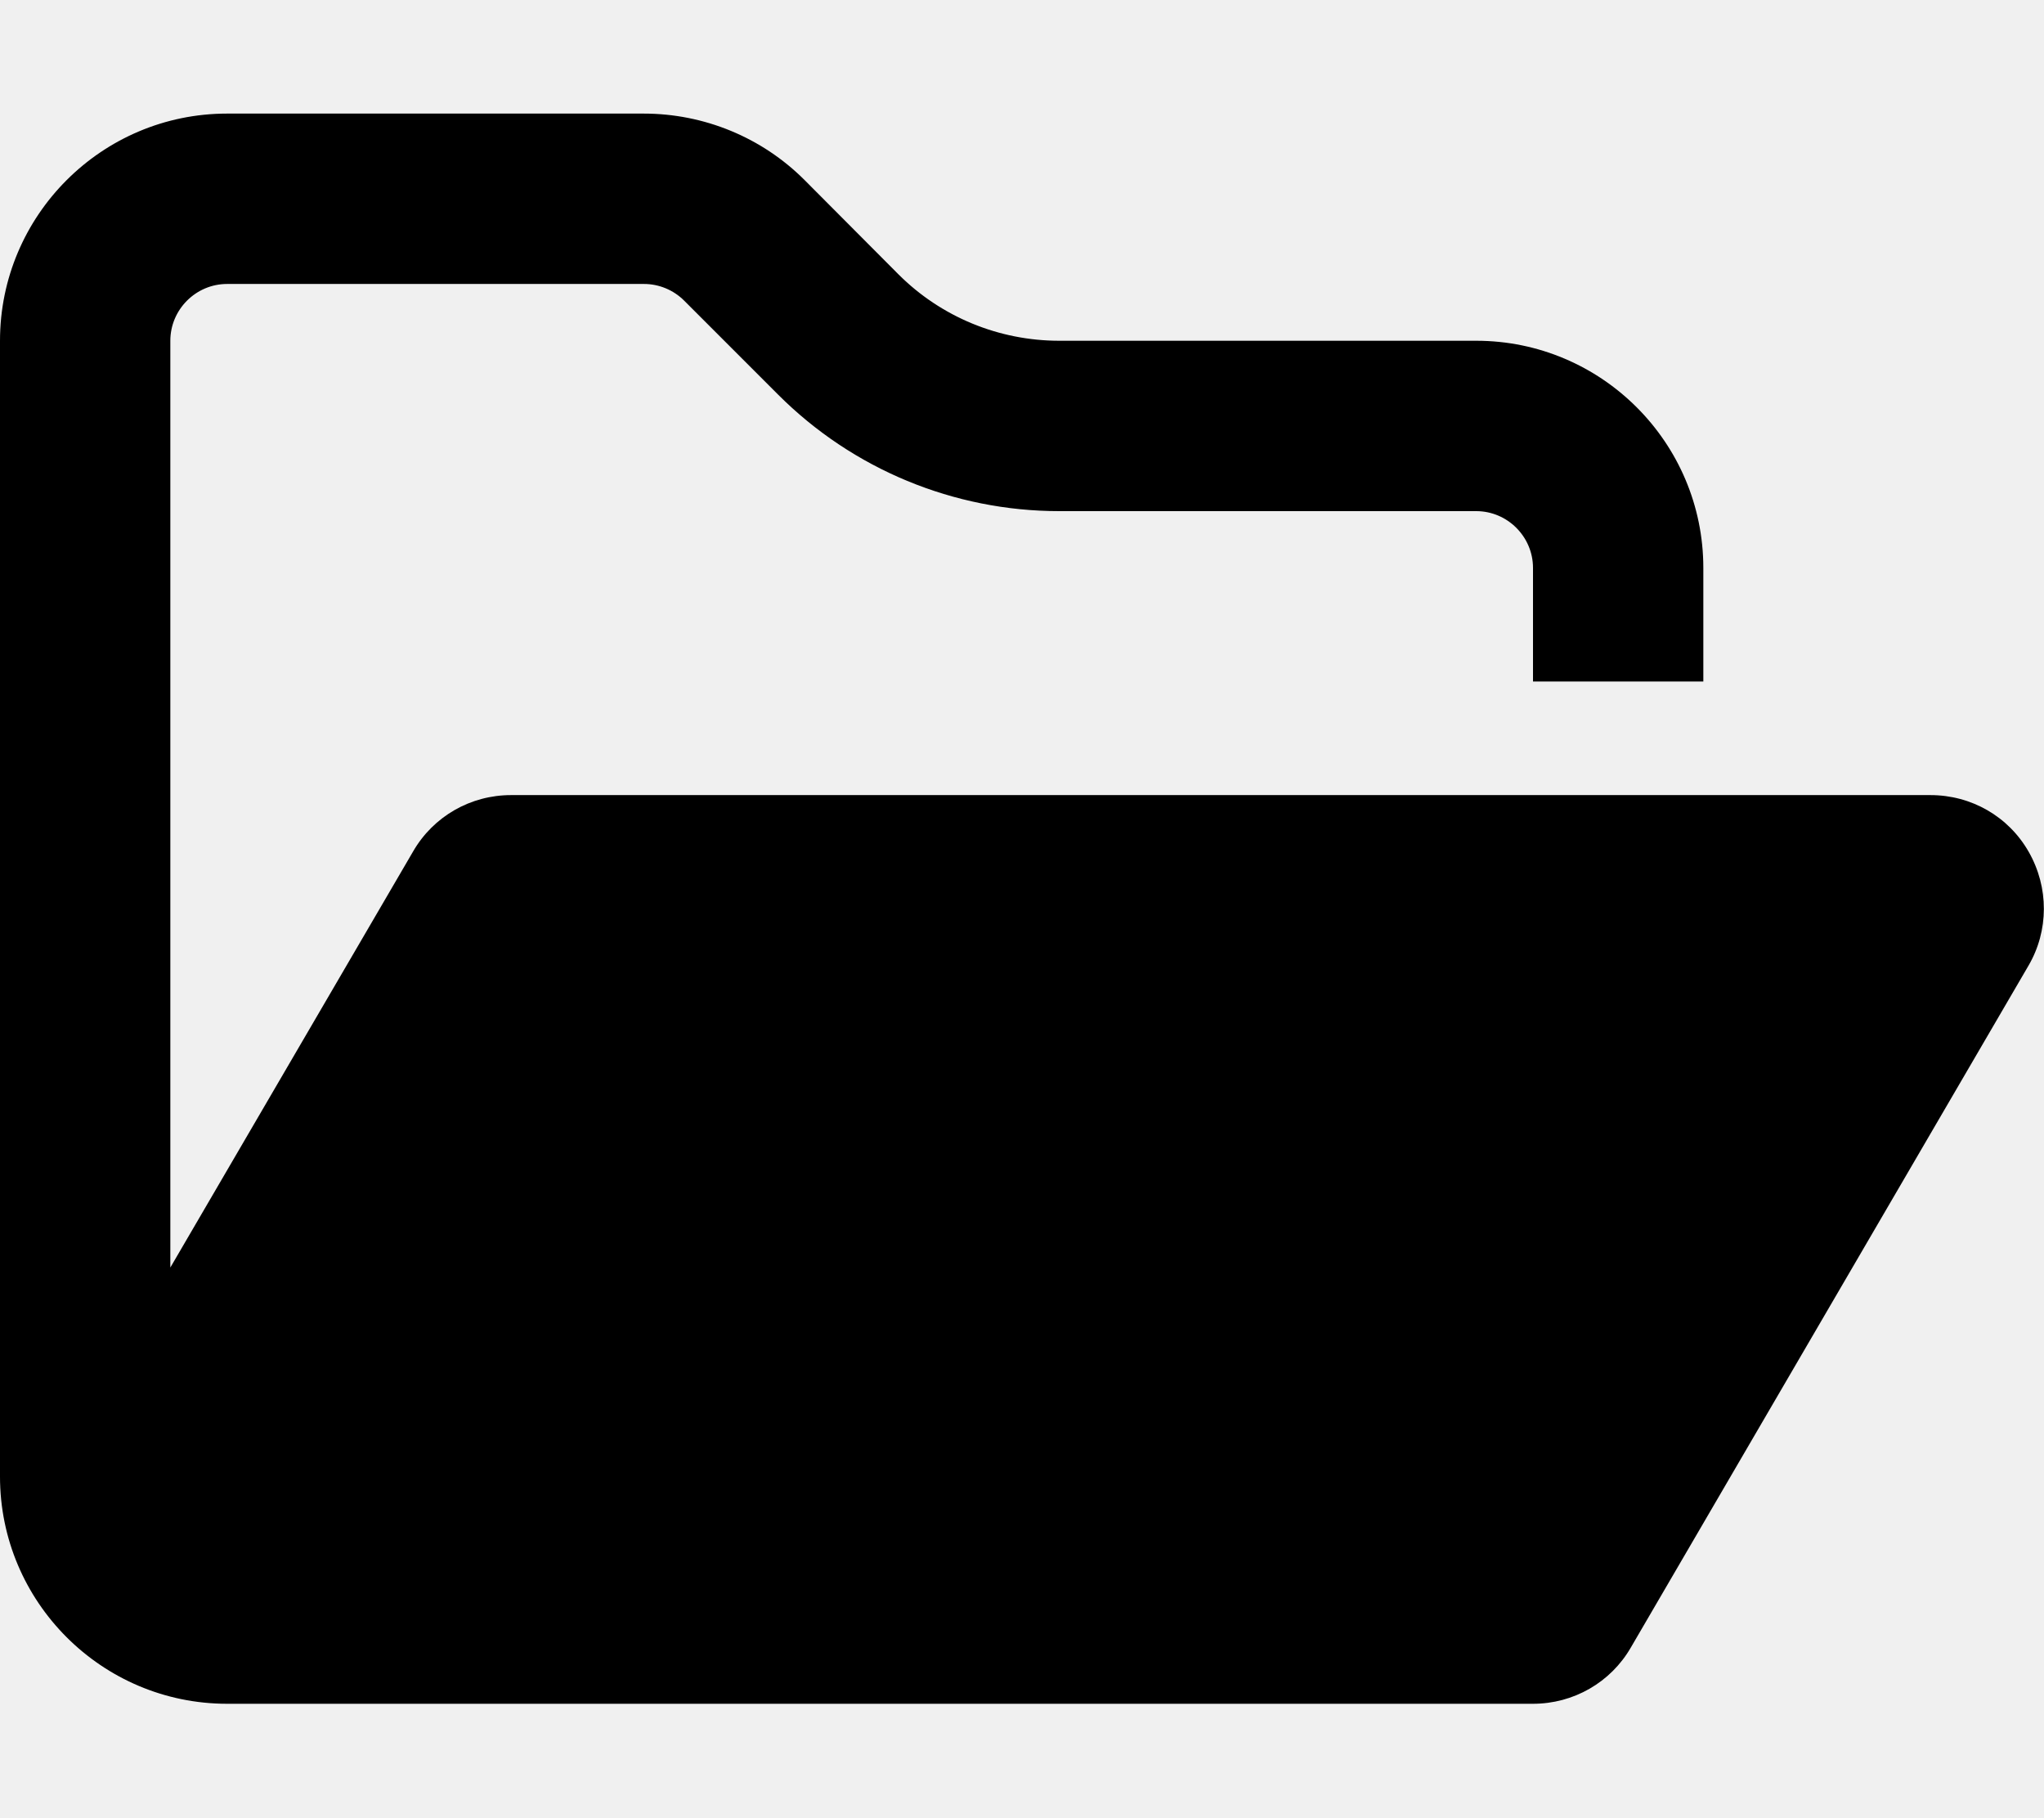
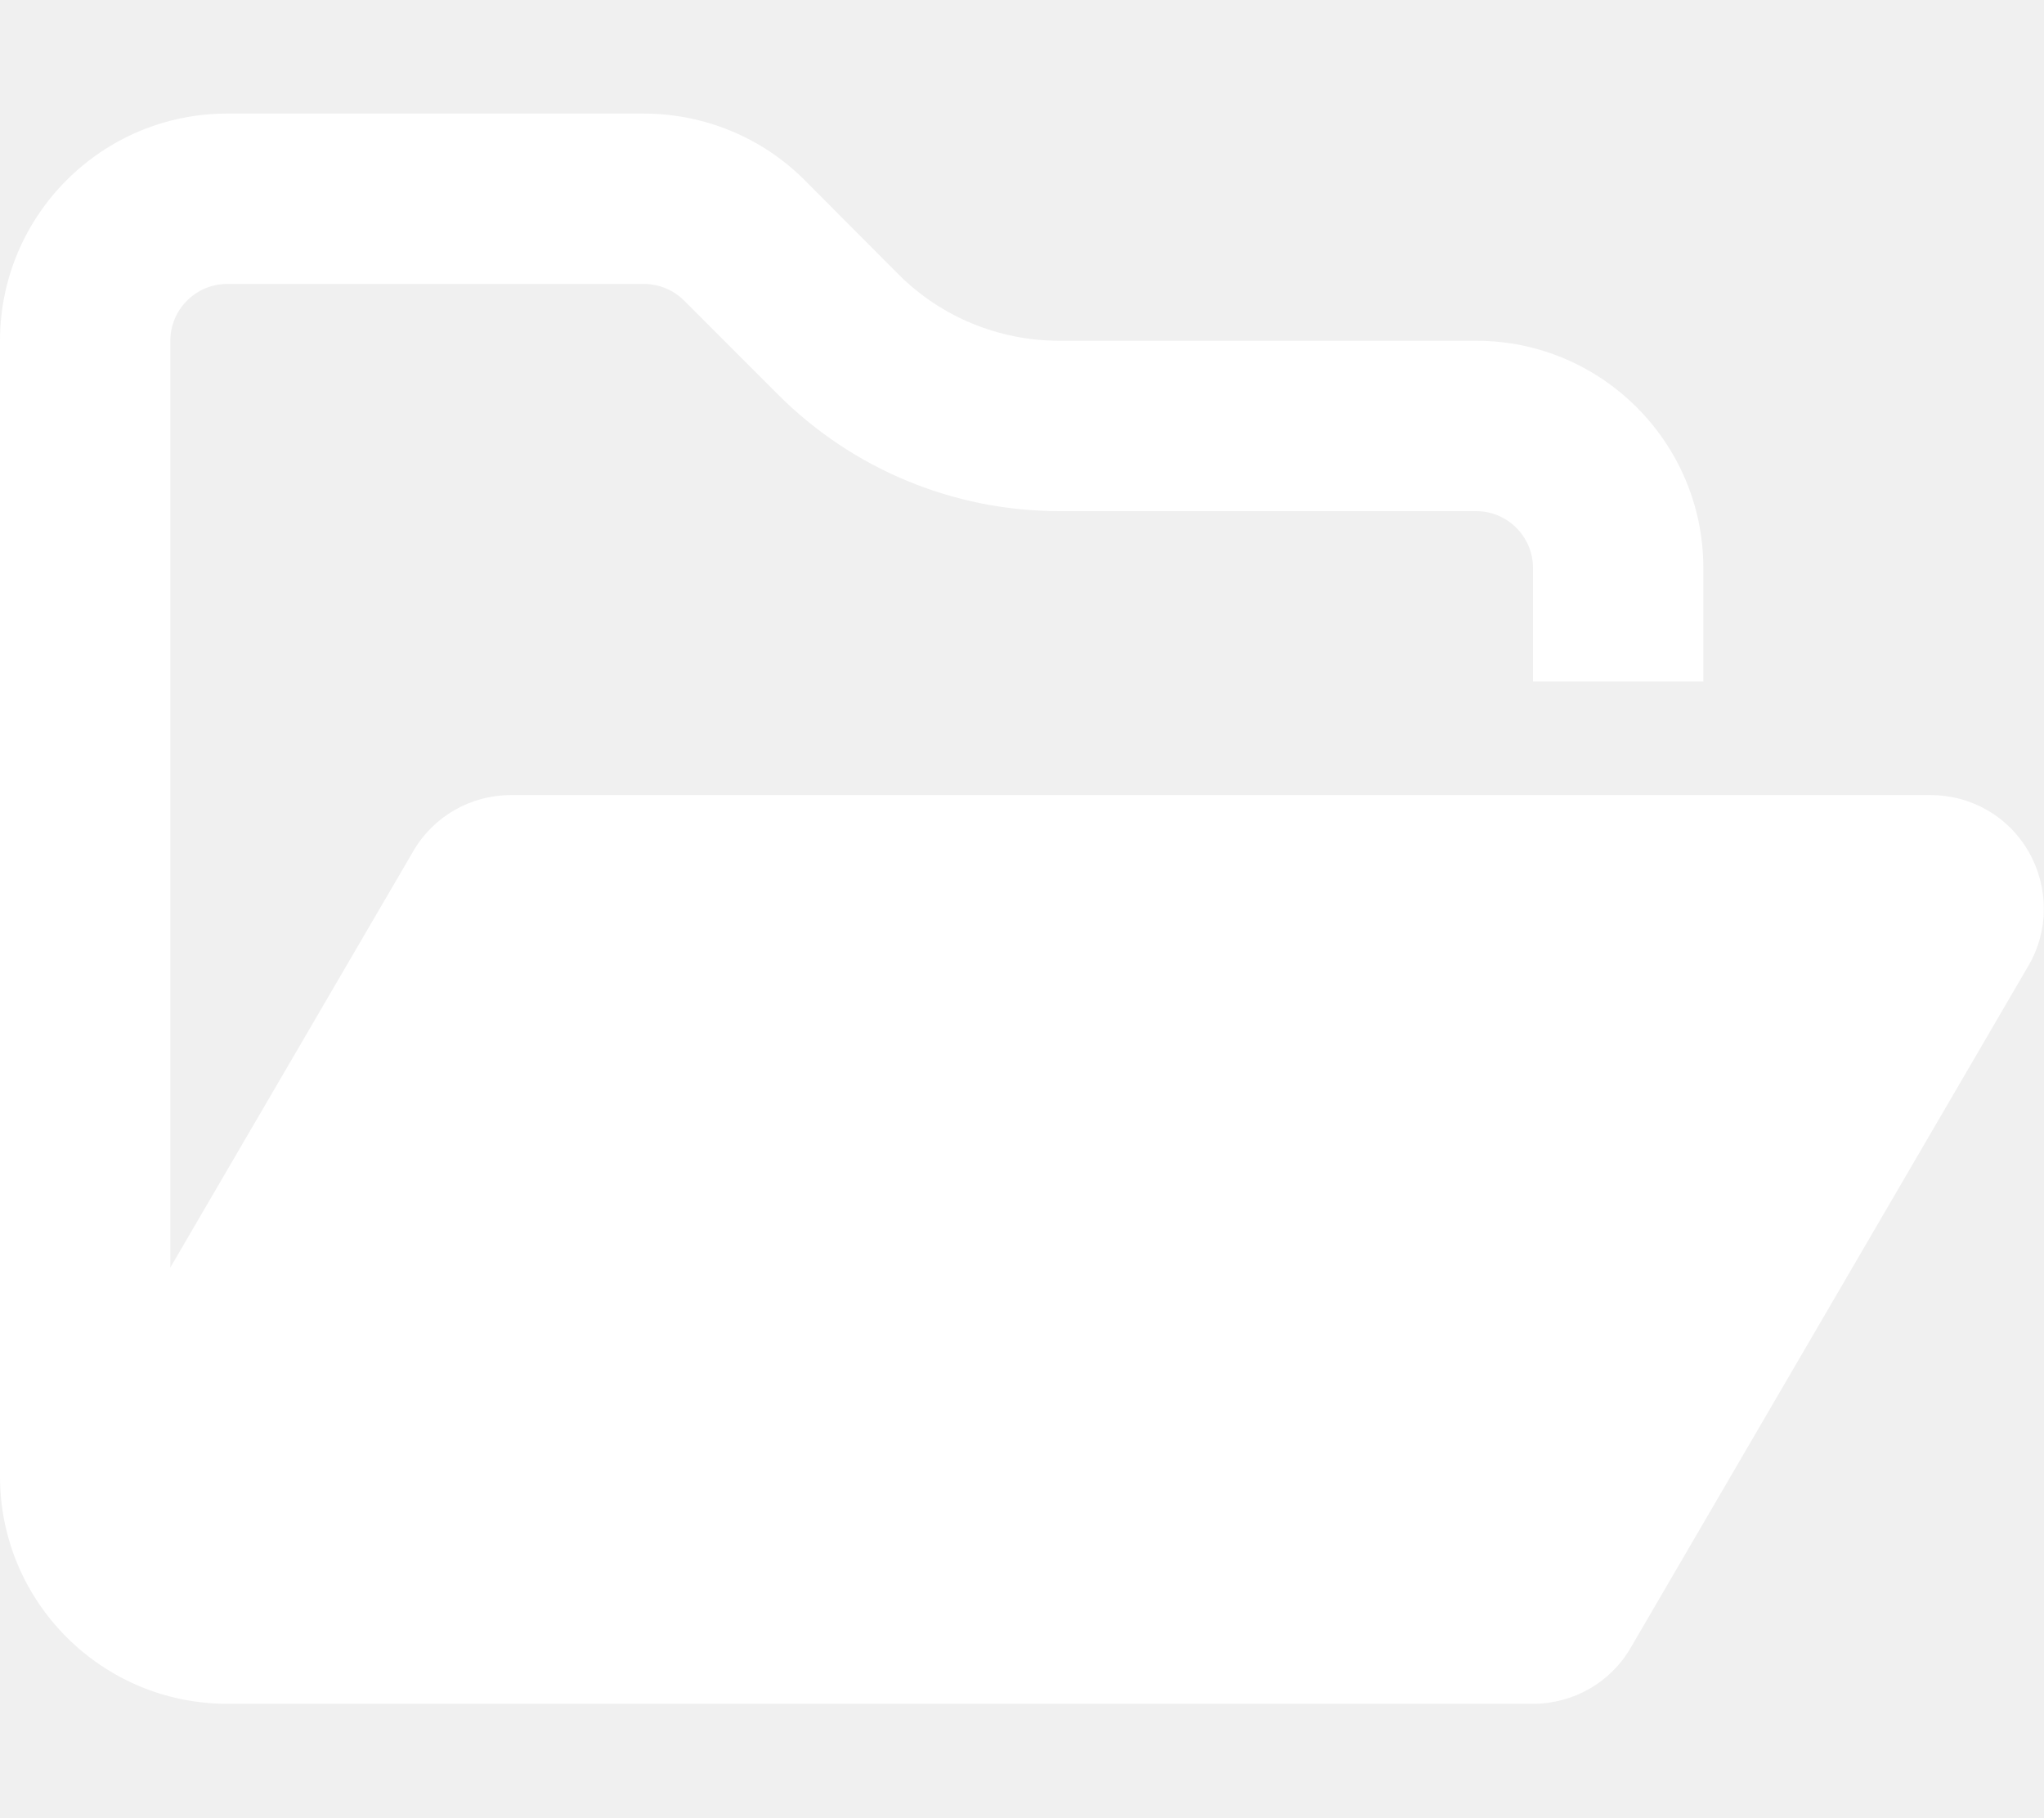
<svg xmlns="http://www.w3.org/2000/svg" viewBox="0 0 576 512">
-   <path d="M384 480l48 0c11.4 0 21.9-6 27.6-15.9l112-192c5.8-9.9 5.8-22.1 .1-32.1S555.5 224 544 224l-400 0c-11.4 0-21.9 6-27.6 15.9L48 357.1 48 96c0-8.8 7.2-16 16-16l117.5 0c4.2 0 8.3 1.7 11.3 4.7l26.5 26.5c21 21 49.5 32.8 79.2 32.8L416 144c8.8 0 16 7.2 16 16l0 32 48 0 0-32c0-35.3-28.7-64-64-64L298.5 96c-17 0-33.3-6.7-45.3-18.7L226.7 50.7c-12-12-28.3-18.7-45.3-18.7L64 32C28.7 32 0 60.7 0 96L0 416c0 35.3 28.7 64 64 64l23.7 0L384 480z" />
+   <path fill="#ffffff" d="M384 480l48 0c11.4 0 21.9-6 27.6-15.9l112-192c5.8-9.9 5.8-22.1 .1-32.1S555.5 224 544 224l-400 0c-11.4 0-21.9 6-27.6 15.9L48 357.1 48 96c0-8.8 7.2-16 16-16l117.5 0c4.2 0 8.3 1.7 11.3 4.7l26.5 26.5c21 21 49.5 32.8 79.2 32.8L416 144c8.8 0 16 7.2 16 16l0 32 48 0 0-32c0-35.3-28.7-64-64-64L298.5 96c-17 0-33.3-6.7-45.3-18.7L226.7 50.7c-12-12-28.3-18.7-45.3-18.7L64 32C28.7 32 0 60.7 0 96L0 416c0 35.3 28.7 64 64 64l23.7 0L384 480z" />
</svg>
